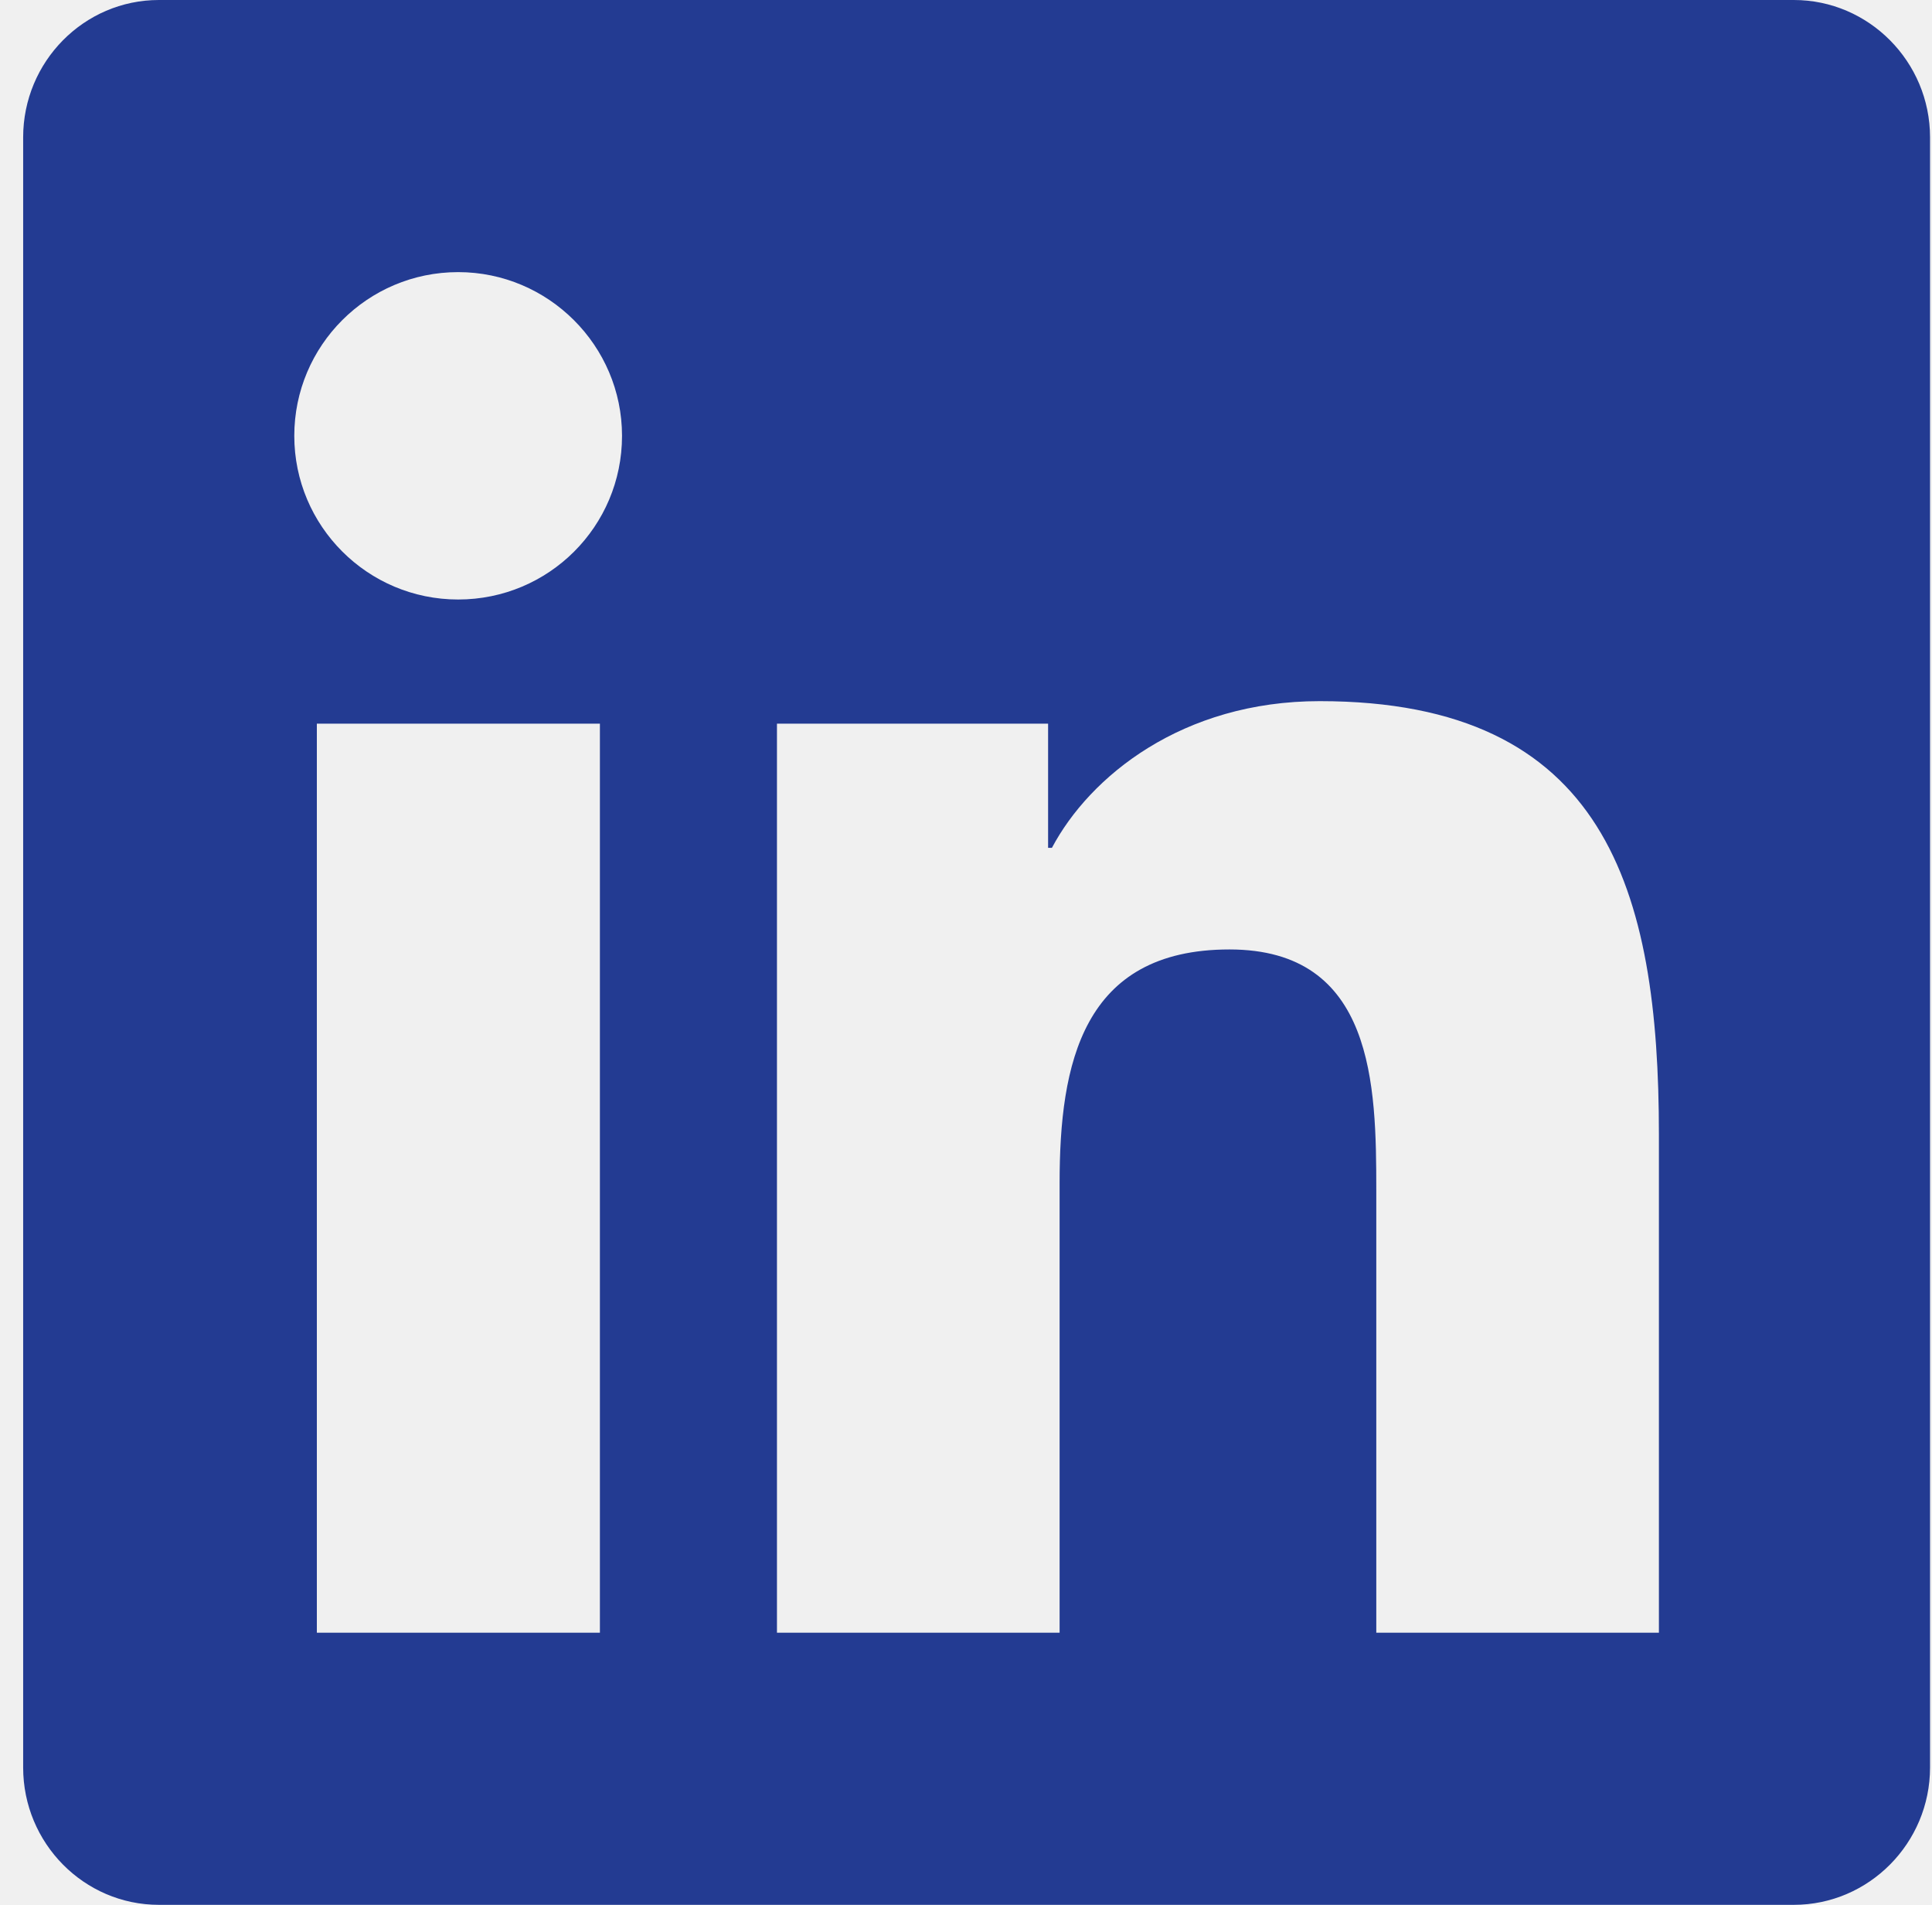
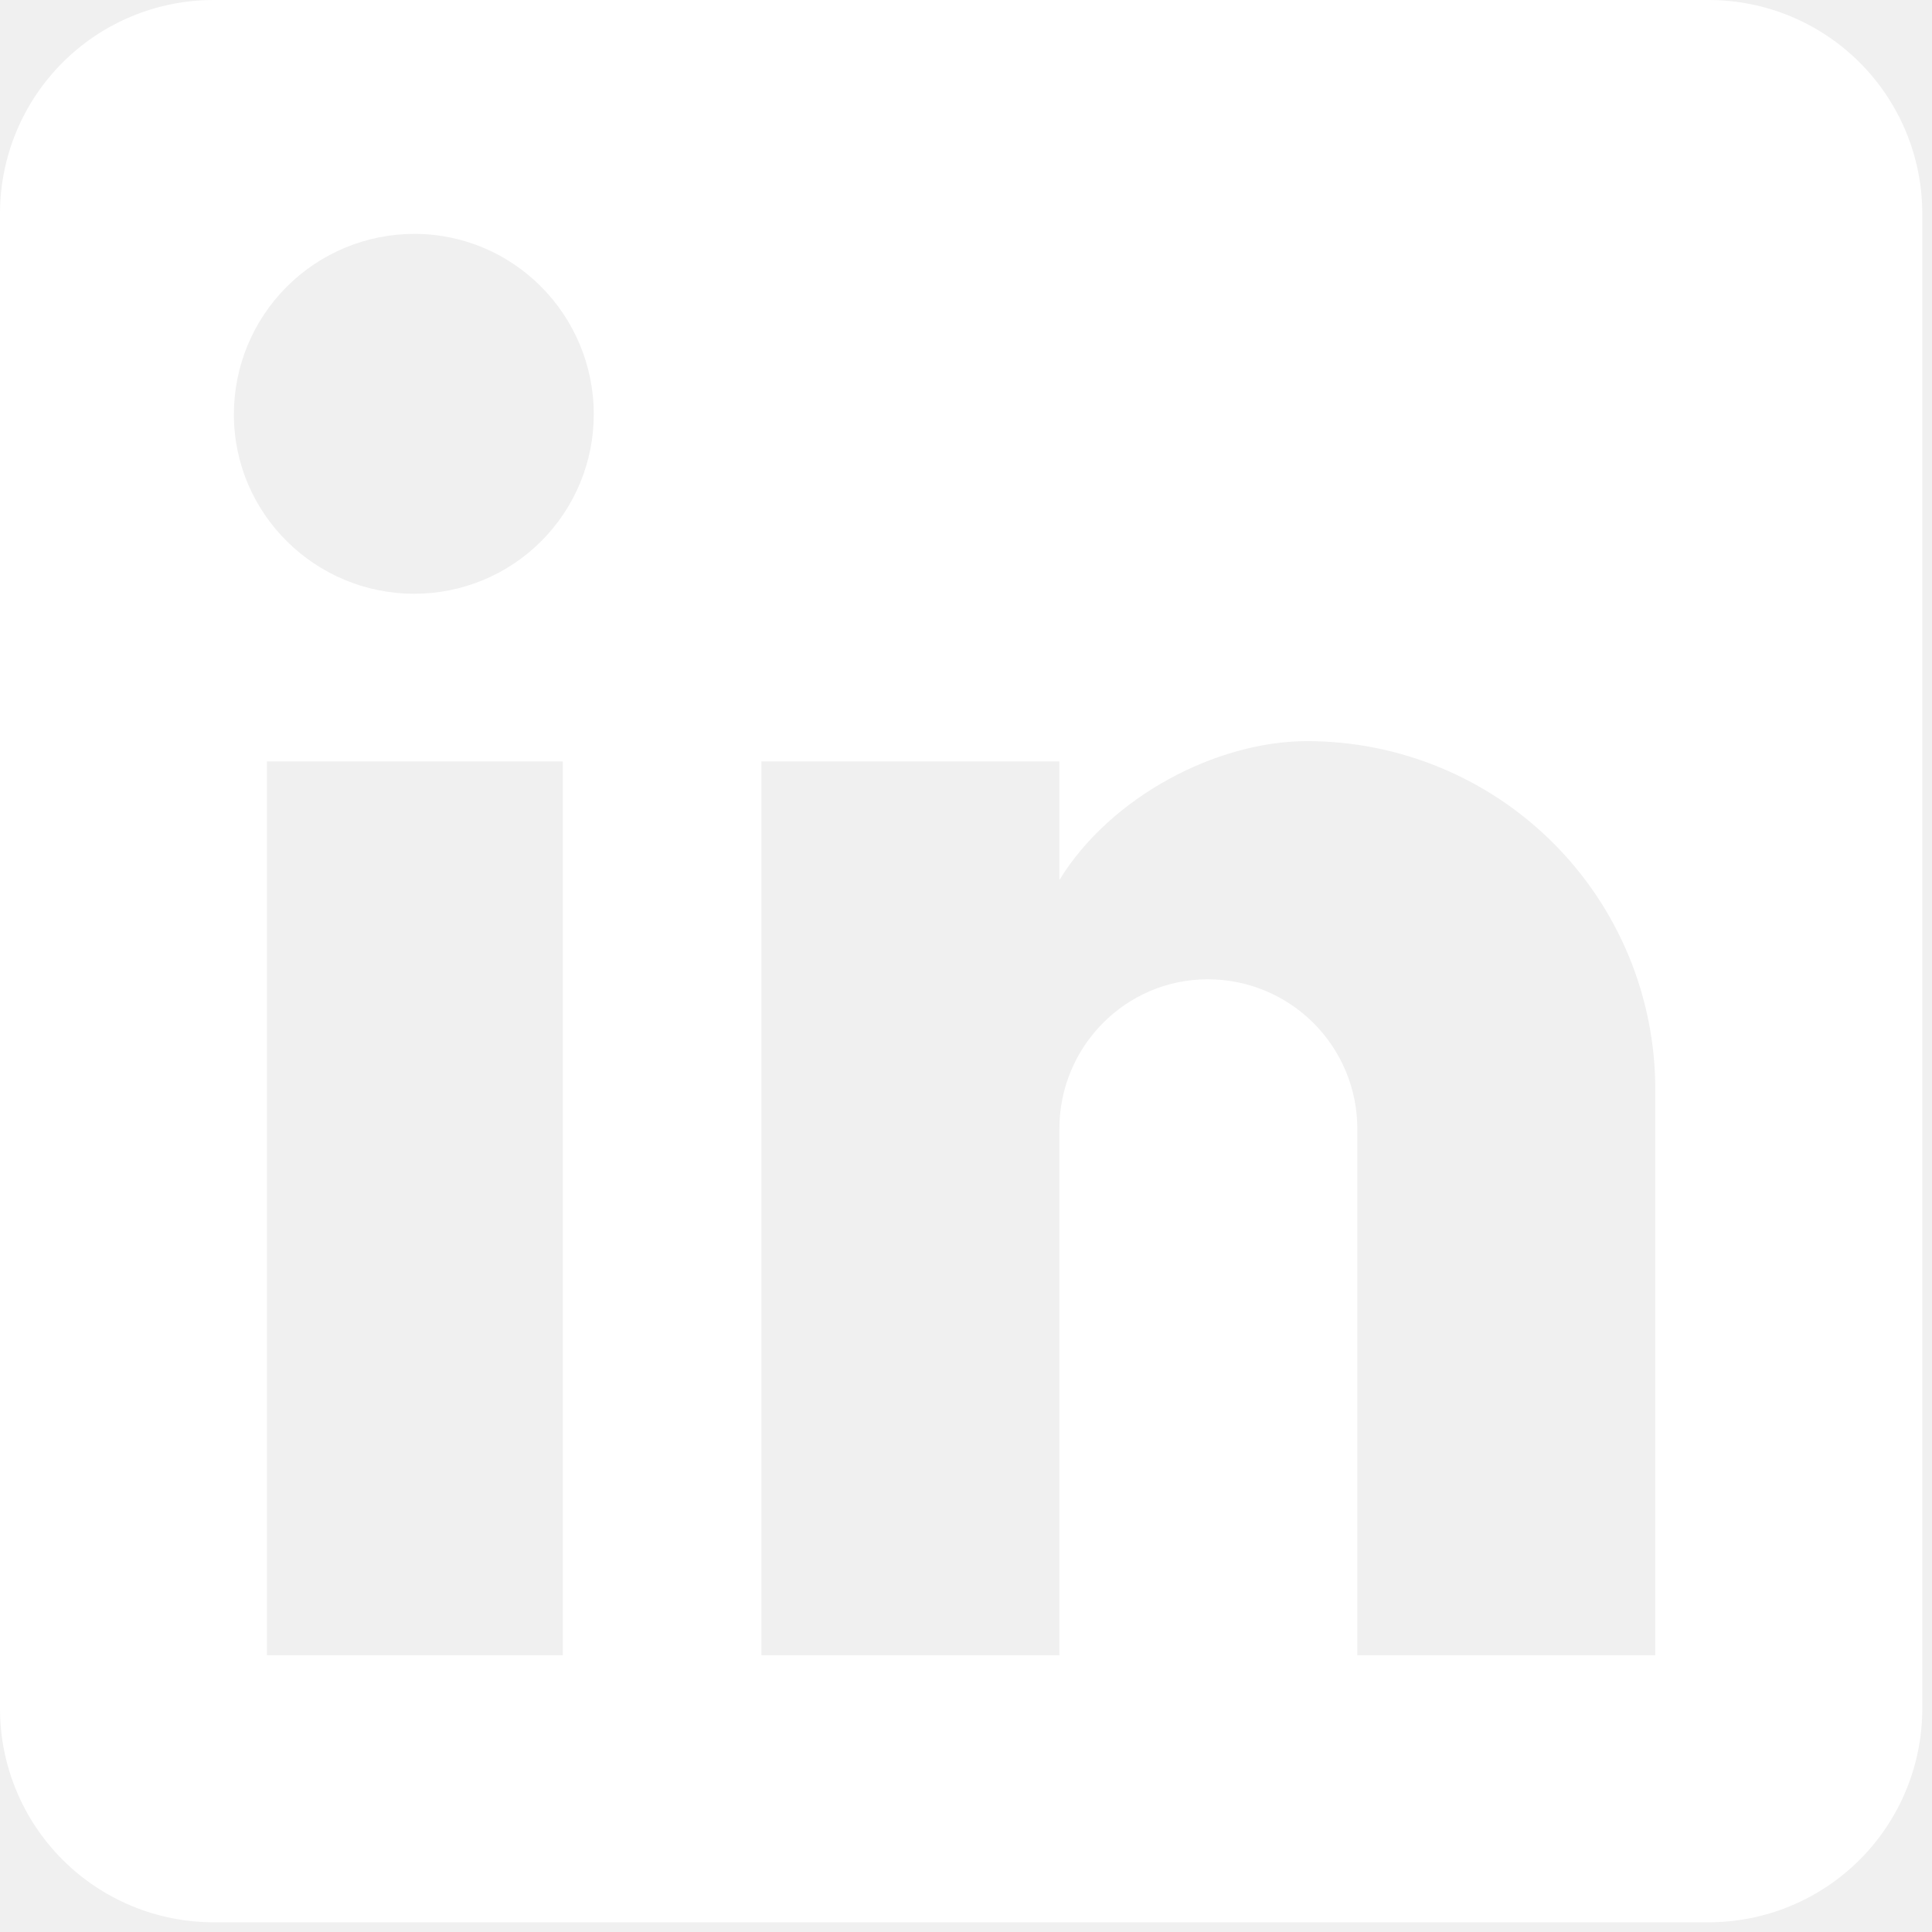
- <svg xmlns="http://www.w3.org/2000/svg" width="71" height="70" viewBox="0 0 71 70" fill="none">
-   <path d="M65.923 0H5.84C3.087 0 0.851 2.266 0.851 5.047V64.953C0.851 67.734 3.087 70 5.84 70H65.923C68.676 70 70.928 67.734 70.928 64.953V5.047C70.928 2.266 68.676 0 65.923 0ZM22.03 60H11.644V26.594H22.046V60H22.03ZM16.837 22.031C13.505 22.031 10.815 19.328 10.815 16.016C10.815 12.703 13.505 10 16.837 10C20.153 10 22.859 12.703 22.859 16.016C22.859 19.344 20.169 22.031 16.837 22.031ZM60.964 60H50.578V43.75C50.578 39.875 50.499 34.891 45.181 34.891C39.769 34.891 38.94 39.109 38.94 43.469V60H28.553V26.594H38.517V31.156H38.658C40.05 28.531 43.445 25.766 48.497 25.766C59.009 25.766 60.964 32.688 60.964 41.688V60Z" fill="#233B92" />
+ <svg xmlns="http://www.w3.org/2000/svg" width="123" height="123" viewBox="0 0 123 123" fill="none">
+   <path d="M108.783 0C112.389 0 115.848 1.433 118.398 3.983C120.948 6.533 122.381 9.991 122.381 13.598V108.783C122.381 112.389 120.948 115.848 118.398 118.398C115.848 120.948 112.389 122.381 108.783 122.381H13.598C9.991 122.381 6.533 120.948 3.983 118.398C1.433 115.848 0 112.389 0 108.783V13.598C0 9.991 1.433 6.533 3.983 3.983C6.533 1.433 9.991 0 13.598 0H108.783ZM105.383 105.383V69.349C105.383 63.471 103.048 57.833 98.891 53.676C94.735 49.52 89.097 47.184 83.219 47.184C77.44 47.184 70.709 50.72 67.445 56.023V48.476H48.476V105.383H67.445V71.865C67.445 66.629 71.661 62.346 76.896 62.346C79.42 62.346 81.841 63.349 83.626 65.134C85.411 66.919 86.414 69.34 86.414 71.865V105.383H105.383ZM26.38 37.802C29.409 37.802 32.314 36.599 34.456 34.456C36.599 32.314 37.802 29.409 37.802 26.38C37.802 20.057 32.703 14.89 26.38 14.89C23.332 14.89 20.41 16.1 18.255 18.255C16.1 20.41 14.89 23.332 14.89 26.38C14.89 32.703 20.057 37.802 26.38 37.802ZM35.83 105.383V48.476H16.997V105.383H35.83Z" fill="white" />
</svg>
